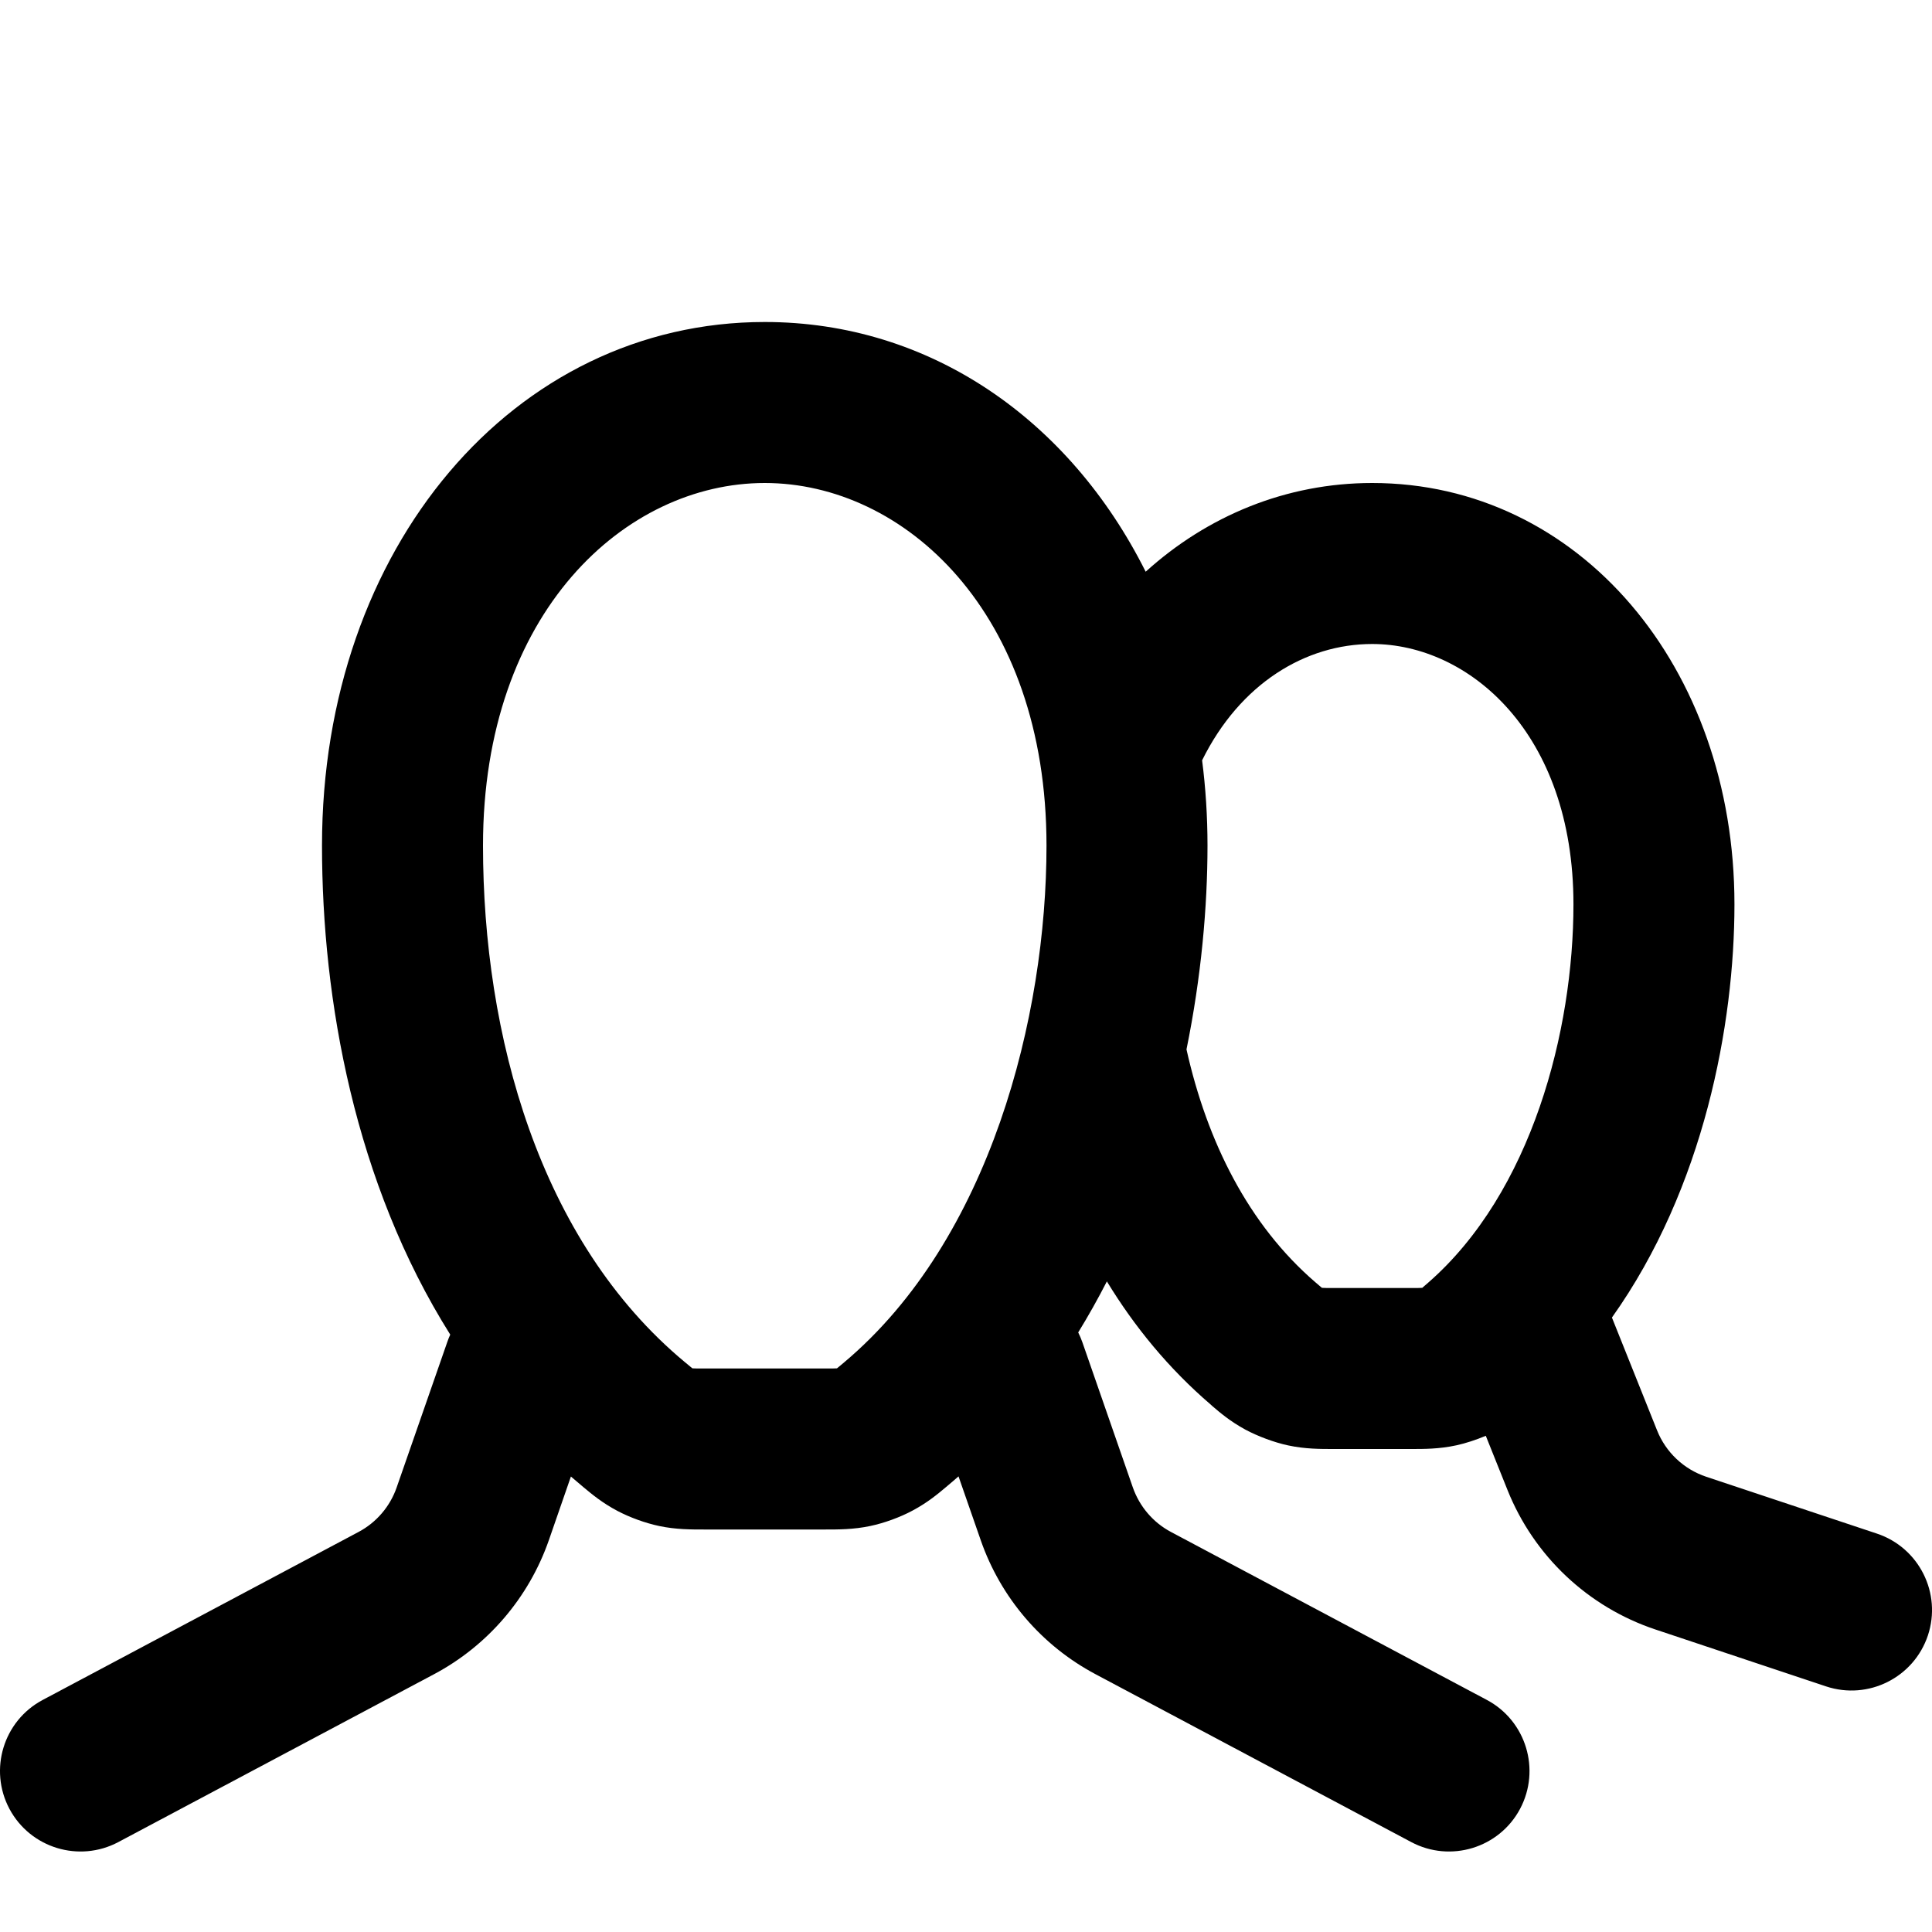
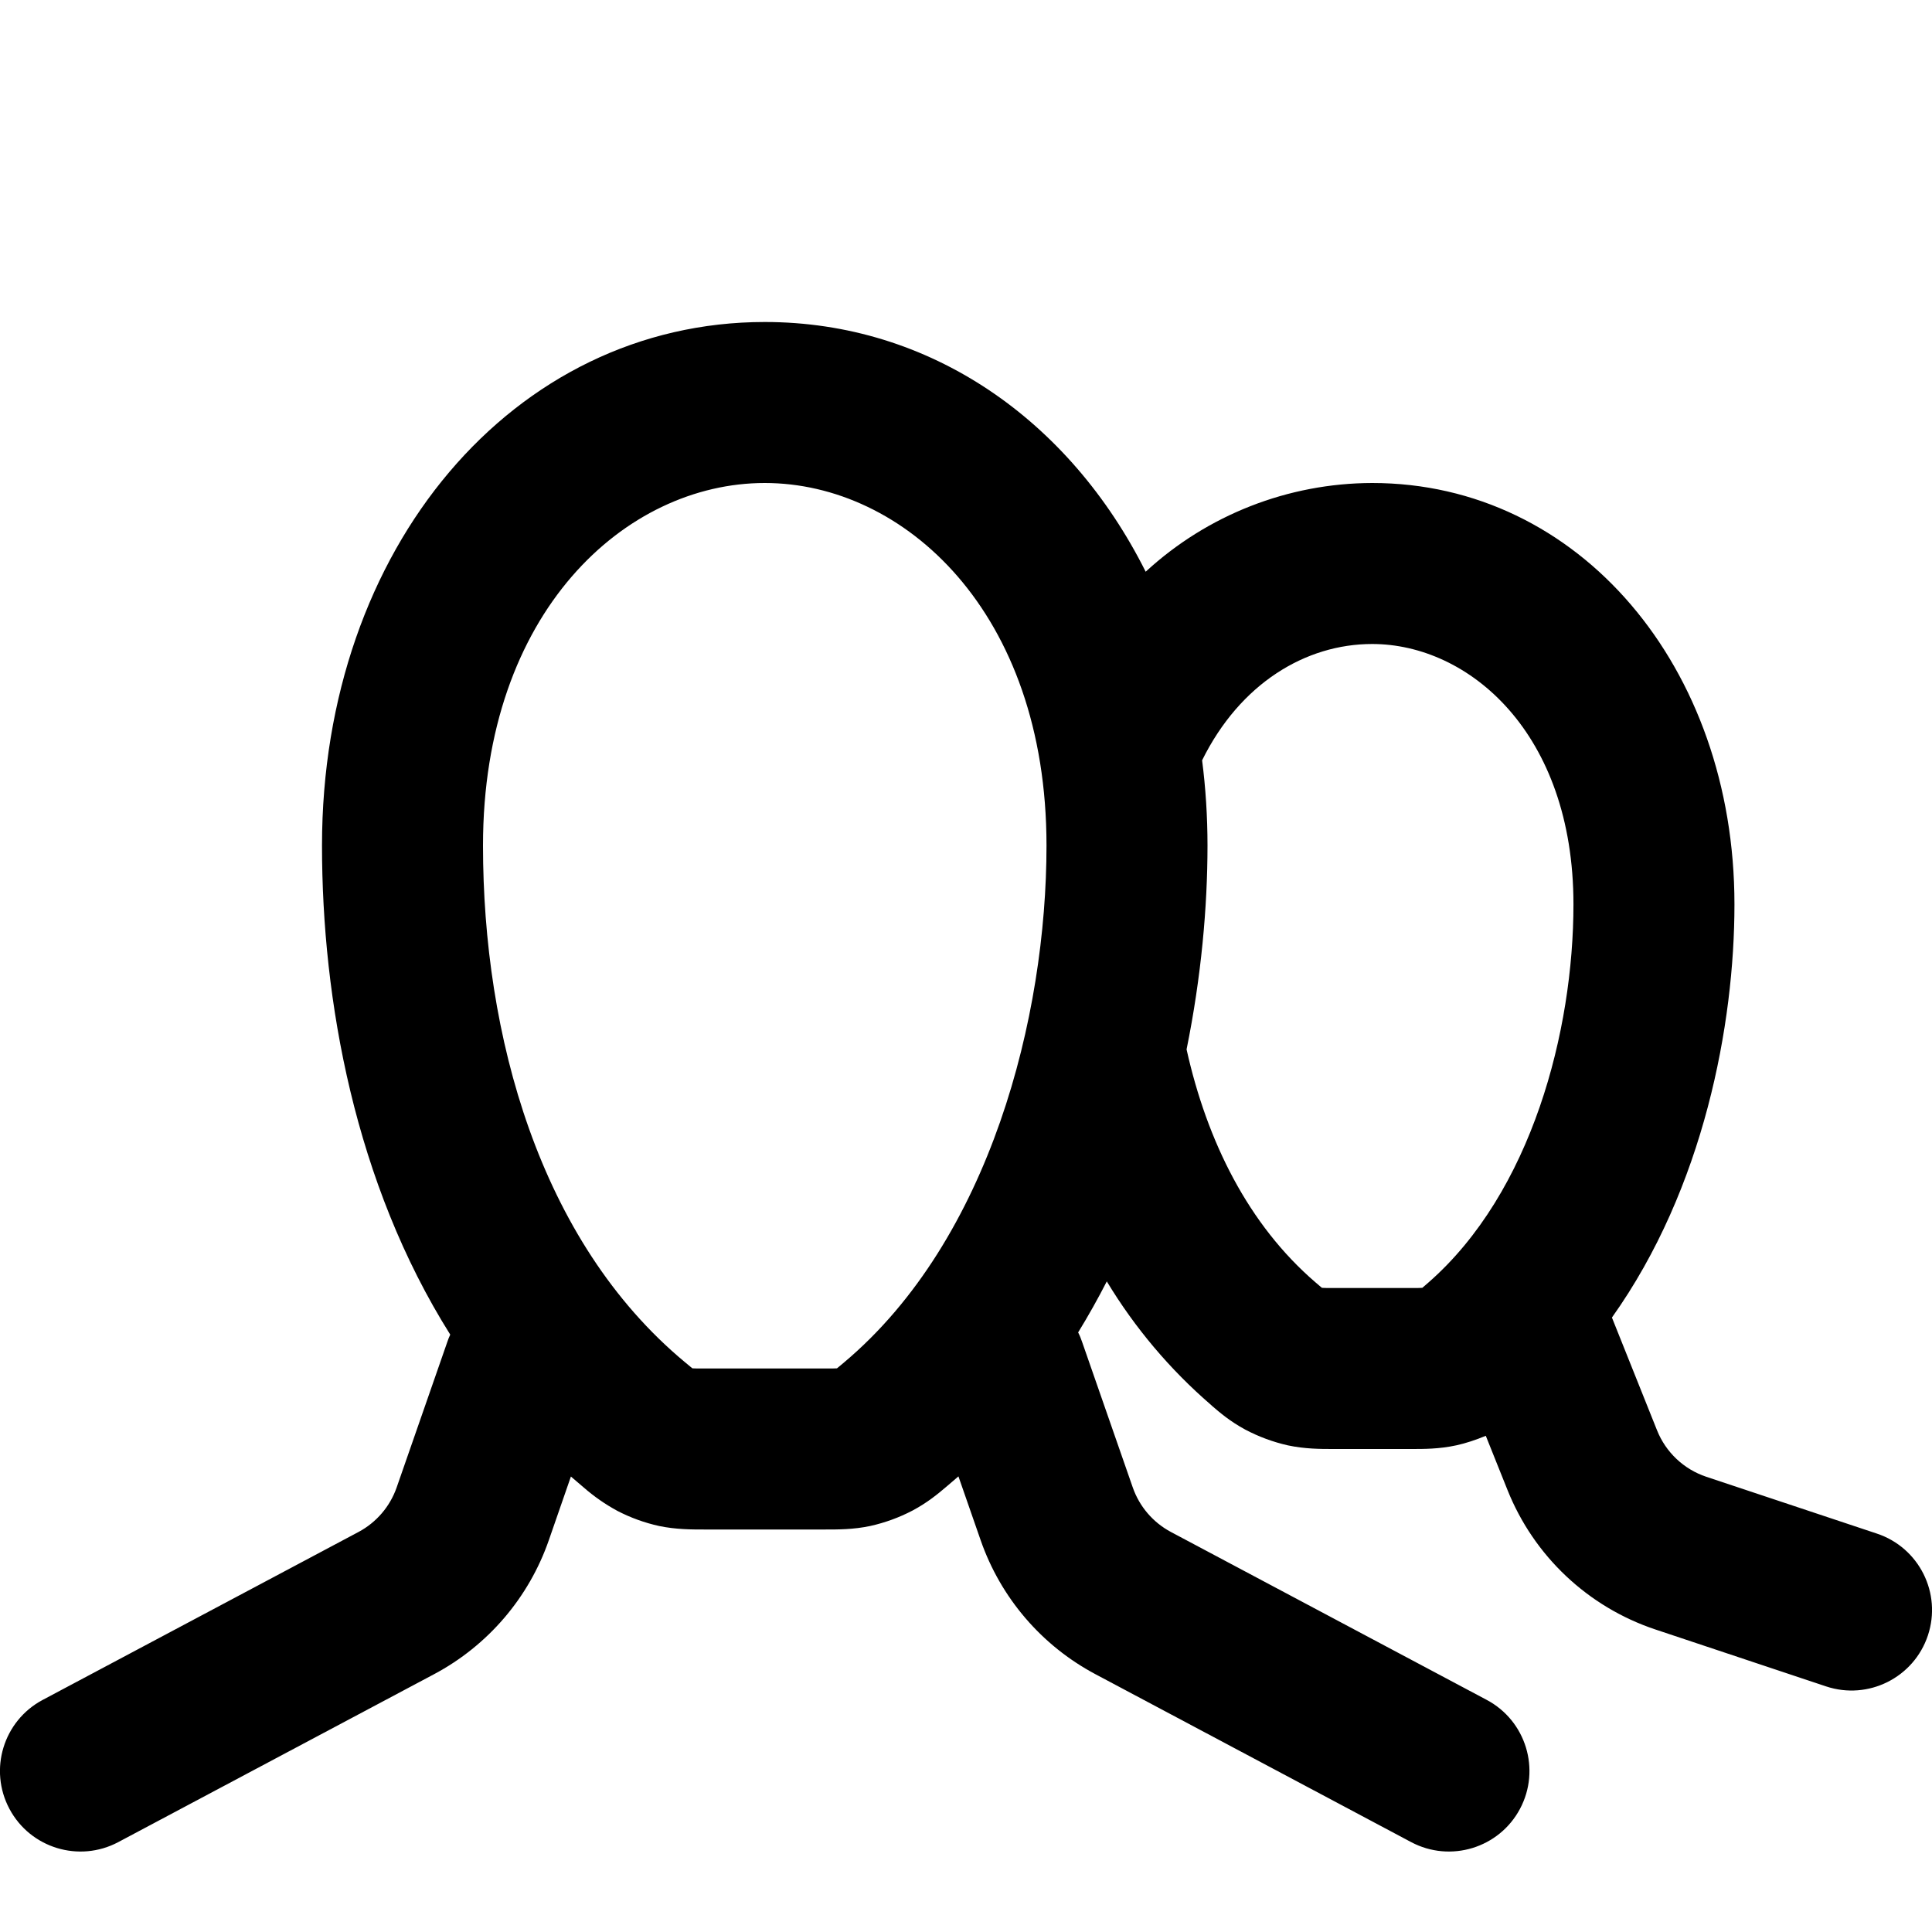
- <svg xmlns="http://www.w3.org/2000/svg" width="24" height="24" viewBox="0 0 24 24" fill="none">
-   <path fill-rule="evenodd" clip-rule="evenodd" d="M4 10.504C4 6.804 6.382 4 9.5 4C11.553 4 13.287 5.215 14.232 7.102C14.999 6.408 15.977 6 17.046 6C19.616 6 21.546 8.285 21.546 11.234C21.546 12.716 21.17 14.757 20.024 16.367L20.584 17.767C20.693 18.041 20.917 18.252 21.196 18.345L23.316 19.051C23.84 19.226 24.123 19.792 23.949 20.316C23.774 20.84 23.208 21.123 22.684 20.949L20.564 20.242C19.727 19.963 19.055 19.329 18.727 18.51L18.457 17.836C18.338 17.886 18.208 17.929 18.093 17.954C17.879 18.001 17.684 18 17.532 18L17.497 18H16.595L16.558 18C16.407 18 16.213 18.001 16 17.955C15.828 17.918 15.625 17.842 15.47 17.759C15.281 17.656 15.156 17.549 15.058 17.465L15.042 17.45C14.515 16.998 14.09 16.477 13.75 15.918C13.64 16.133 13.521 16.345 13.394 16.552C13.413 16.59 13.43 16.63 13.445 16.672L14.072 18.476C14.155 18.714 14.324 18.913 14.547 19.031L18.47 21.117C18.957 21.376 19.142 21.982 18.883 22.47C18.624 22.957 18.018 23.142 17.531 22.883L13.608 20.797C12.94 20.442 12.431 19.847 12.183 19.133L11.907 18.34C11.863 18.378 11.819 18.417 11.773 18.455L11.754 18.471C11.653 18.556 11.524 18.665 11.336 18.765C11.182 18.848 10.984 18.92 10.813 18.956C10.603 19.001 10.408 19 10.256 19L10.22 19H8.781L8.744 19C8.592 19 8.398 19.001 8.19 18.957C8.019 18.921 7.825 18.851 7.67 18.769C7.484 18.671 7.353 18.562 7.251 18.477L7.231 18.46C7.184 18.421 7.138 18.382 7.092 18.342L6.818 19.133C6.569 19.847 6.06 20.442 5.393 20.797L1.47 22.883C0.982 23.142 0.377 22.957 0.117 22.47C-0.142 21.982 0.043 21.376 0.531 21.117L4.453 19.031C4.676 18.913 4.846 18.714 4.928 18.476L5.556 16.672C5.567 16.64 5.579 16.609 5.593 16.579C4.408 14.695 4 12.424 4 10.504ZM9.5 6C7.772 6 6 7.599 6 10.504C6 12.849 6.694 15.415 8.509 16.922C8.539 16.947 8.56 16.964 8.578 16.979L8.588 16.987L8.602 16.998C8.616 16.999 8.635 16.999 8.665 17C8.696 17 8.733 17 8.781 17H10.22C10.268 17 10.304 17 10.335 17C10.365 16.999 10.384 16.999 10.397 16.998L10.407 16.99L10.419 16.98C10.436 16.966 10.456 16.949 10.486 16.924C12.302 15.396 13 12.624 13 10.504C13 7.599 11.228 6 9.5 6ZM14.739 13.036C14.994 14.177 15.507 15.214 16.345 15.933C16.372 15.957 16.391 15.972 16.406 15.985L16.422 15.998L16.423 15.998C16.435 15.999 16.453 15.999 16.481 16C16.511 16 16.547 16 16.595 16H17.497C17.544 16 17.579 16 17.61 16C17.637 15.999 17.654 15.999 17.666 15.998L17.668 15.998L17.68 15.987C17.695 15.975 17.712 15.96 17.739 15.936C19.03 14.811 19.546 12.801 19.546 11.234C19.546 9.102 18.245 8 17.046 8C16.219 8 15.405 8.49 14.933 9.445C14.977 9.788 15 10.142 15 10.504C15 11.263 14.923 12.134 14.739 13.036Z" fill="black" />
+ <svg xmlns="http://www.w3.org/2000/svg" width="24" height="24" fill="none">
+   <path fill-rule="evenodd" clip-rule="evenodd" d="M4 10.504C4 6.804 6.382 4 9.5 4c2.053 0 3.787 1.215 4.732 3.102A4.166 4.166 0 0 1 17.046 6c2.57 0 4.5 2.285 4.5 5.234 0 1.482-.376 3.523-1.522 5.133l.56 1.4a1 1 0 0 0 .612.578l2.12.706a1 1 0 0 1-.632 1.898l-2.12-.707a3 3 0 0 1-1.837-1.732l-.27-.674c-.12.05-.249.093-.364.118-.214.047-.41.046-.56.046H16.557c-.15 0-.345 0-.558-.045a2.15 2.15 0 0 1-.53-.196c-.19-.103-.314-.21-.412-.294l-.016-.015a6.375 6.375 0 0 1-1.292-1.532c-.11.215-.229.427-.356.634.02.038.036.078.05.12l.628 1.804a1 1 0 0 0 .475.555l3.923 2.086a1 1 0 1 1-.94 1.766l-3.922-2.086a3 3 0 0 1-1.425-1.664l-.276-.793a7.422 7.422 0 0 1-.134.115l-.019.016c-.1.085-.23.194-.418.294a2.122 2.122 0 0 1-.523.191c-.21.045-.405.044-.557.044H8.744c-.152 0-.346 0-.554-.043a2.114 2.114 0 0 1-.52-.188 2.305 2.305 0 0 1-.42-.292l-.02-.017a7.463 7.463 0 0 1-.138-.118l-.274.79a3 3 0 0 1-1.425 1.665L1.47 22.883a1 1 0 1 1-.94-1.766l3.923-2.086a1 1 0 0 0 .475-.555l.628-1.804c.01-.032.023-.063.037-.093C4.408 14.695 4 12.424 4 10.504zM9.5 6C7.772 6 6 7.6 6 10.504c0 2.345.694 4.91 2.509 6.418a7.1 7.1 0 0 0 .069.057l.01.008.014.011.063.002H10.335l.062-.002.01-.008.012-.01a8.15 8.15 0 0 0 .067-.056c1.816-1.528 2.514-4.3 2.514-6.42C13 7.599 11.228 6 9.5 6zm5.24 7.036c.254 1.141.767 2.178 1.605 2.897l.061.052.016.013.059.002h1.129l.056-.002h.002l.012-.01.06-.052c1.29-1.125 1.806-3.135 1.806-4.702 0-2.132-1.301-3.234-2.5-3.234-.827 0-1.641.49-2.113 1.445.044.343.067.697.067 1.059 0 .76-.077 1.63-.26 2.532z" fill="#000" />
</svg>
